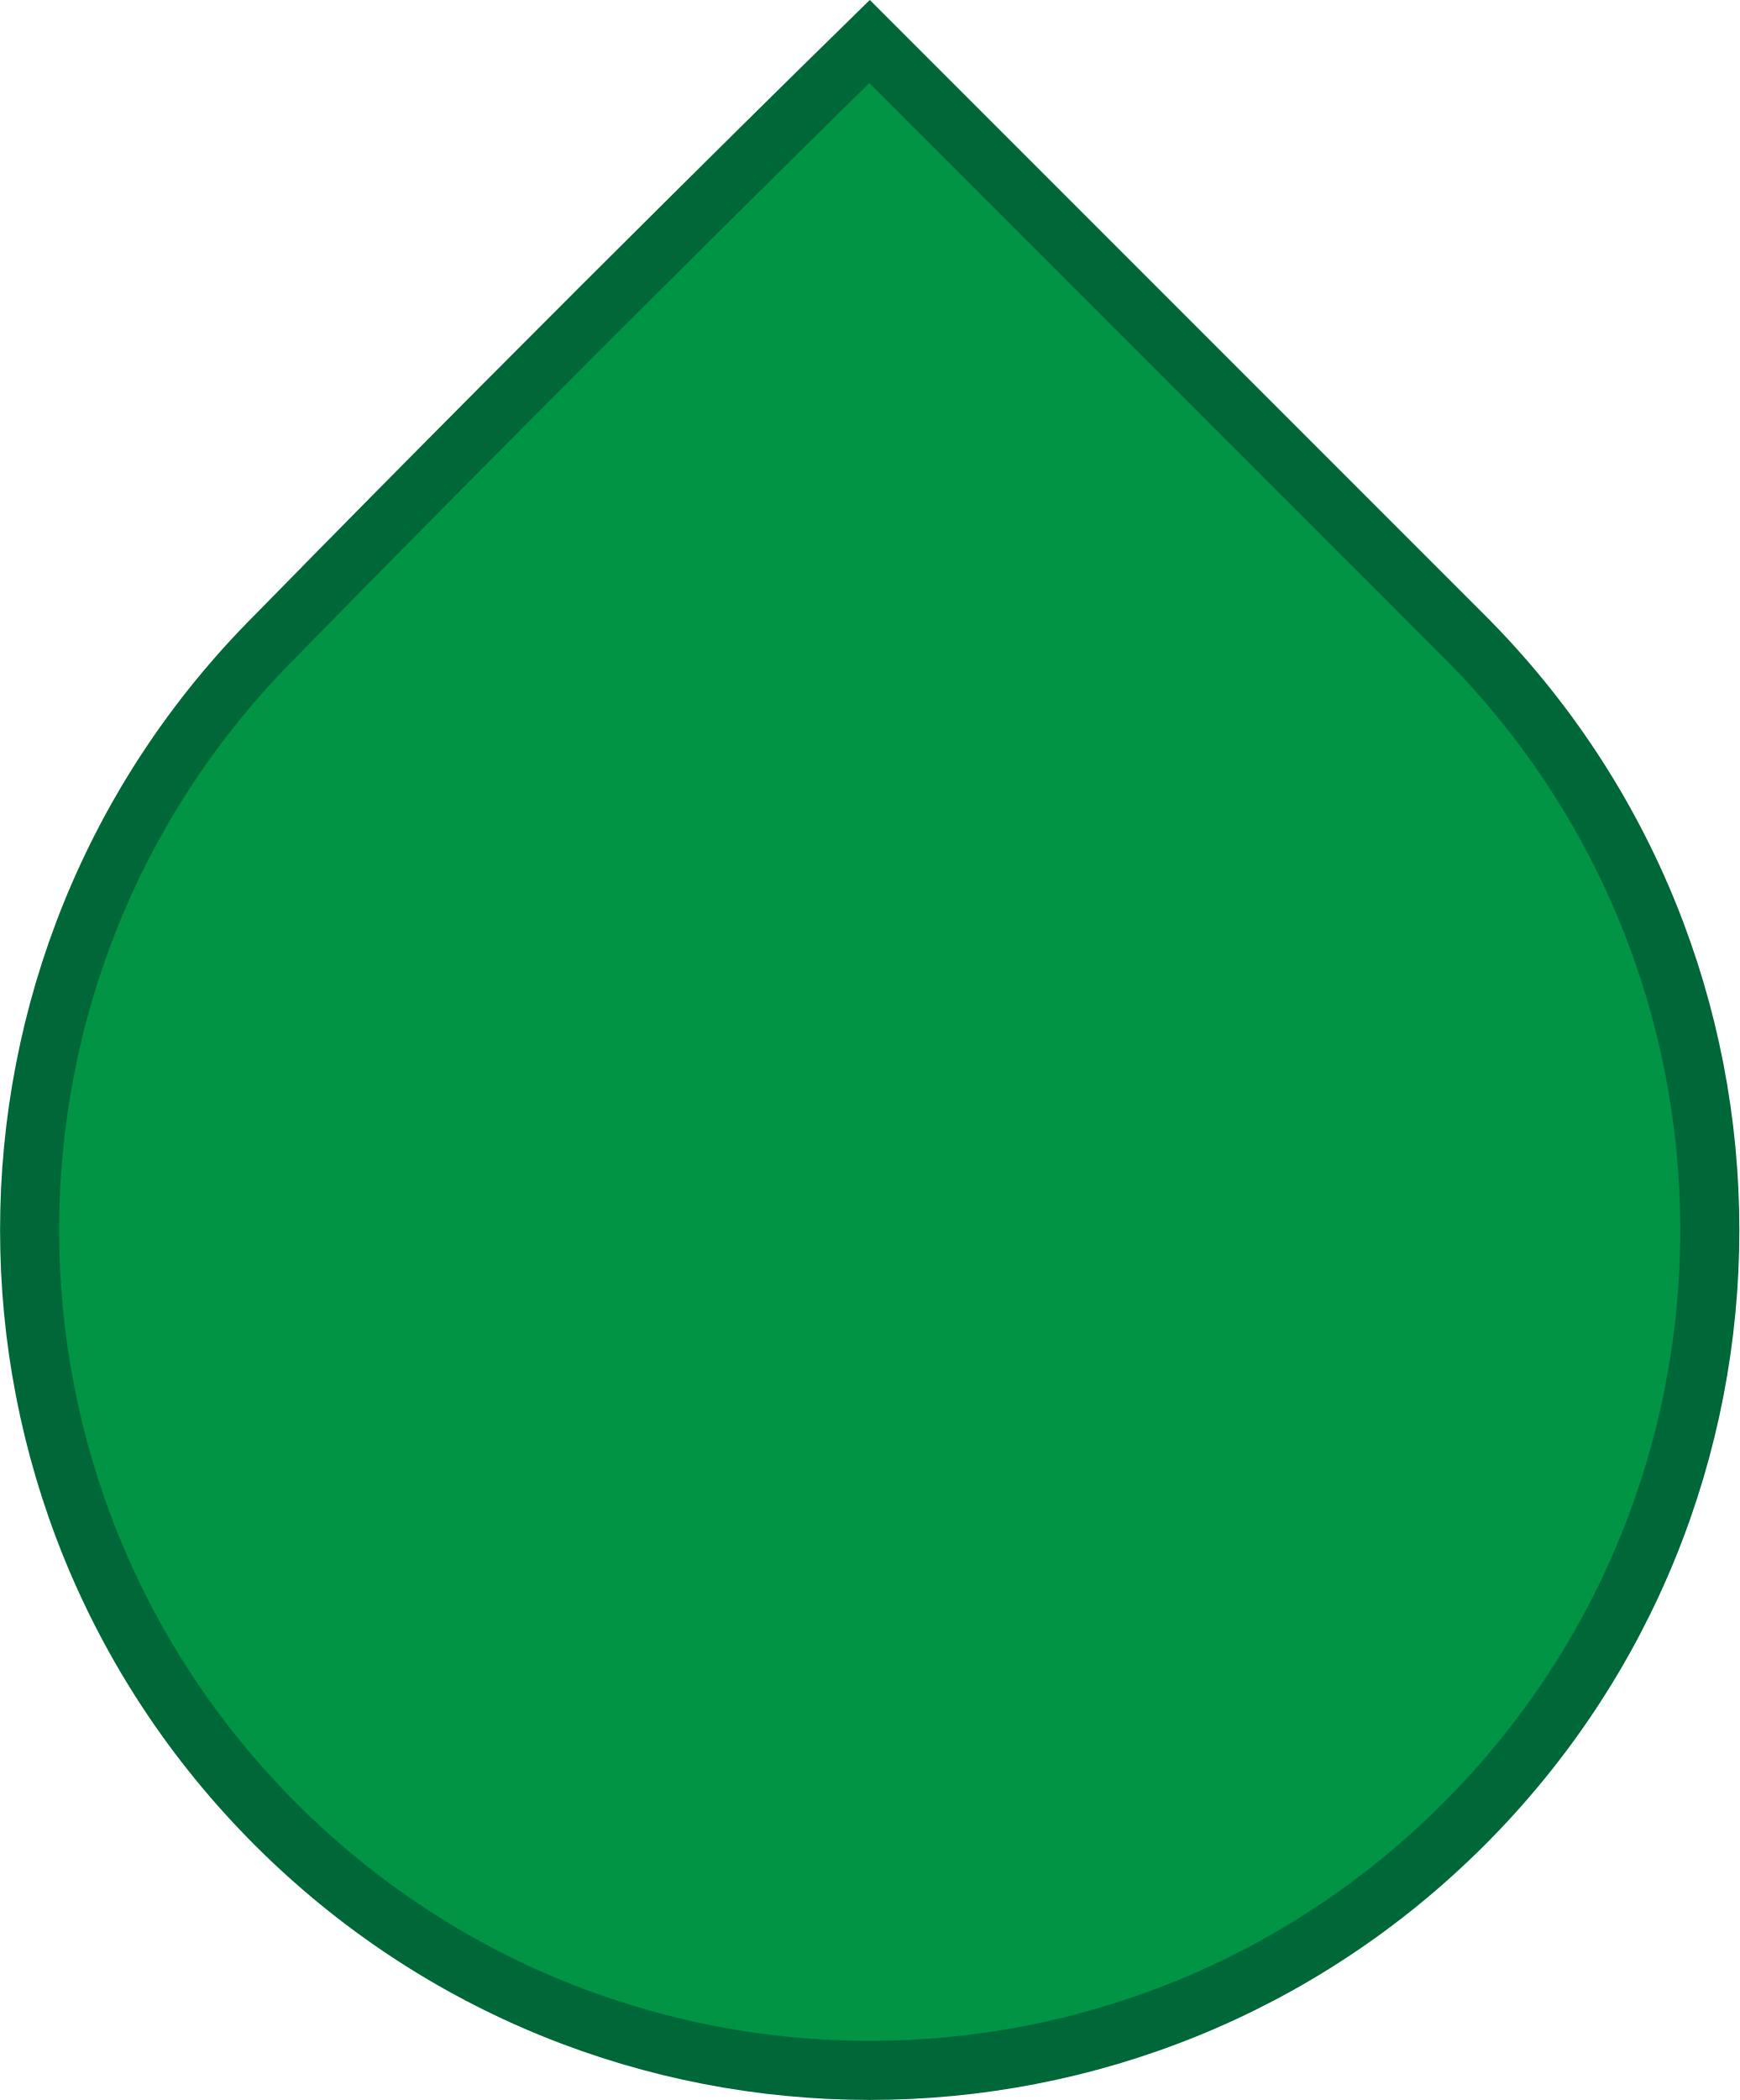
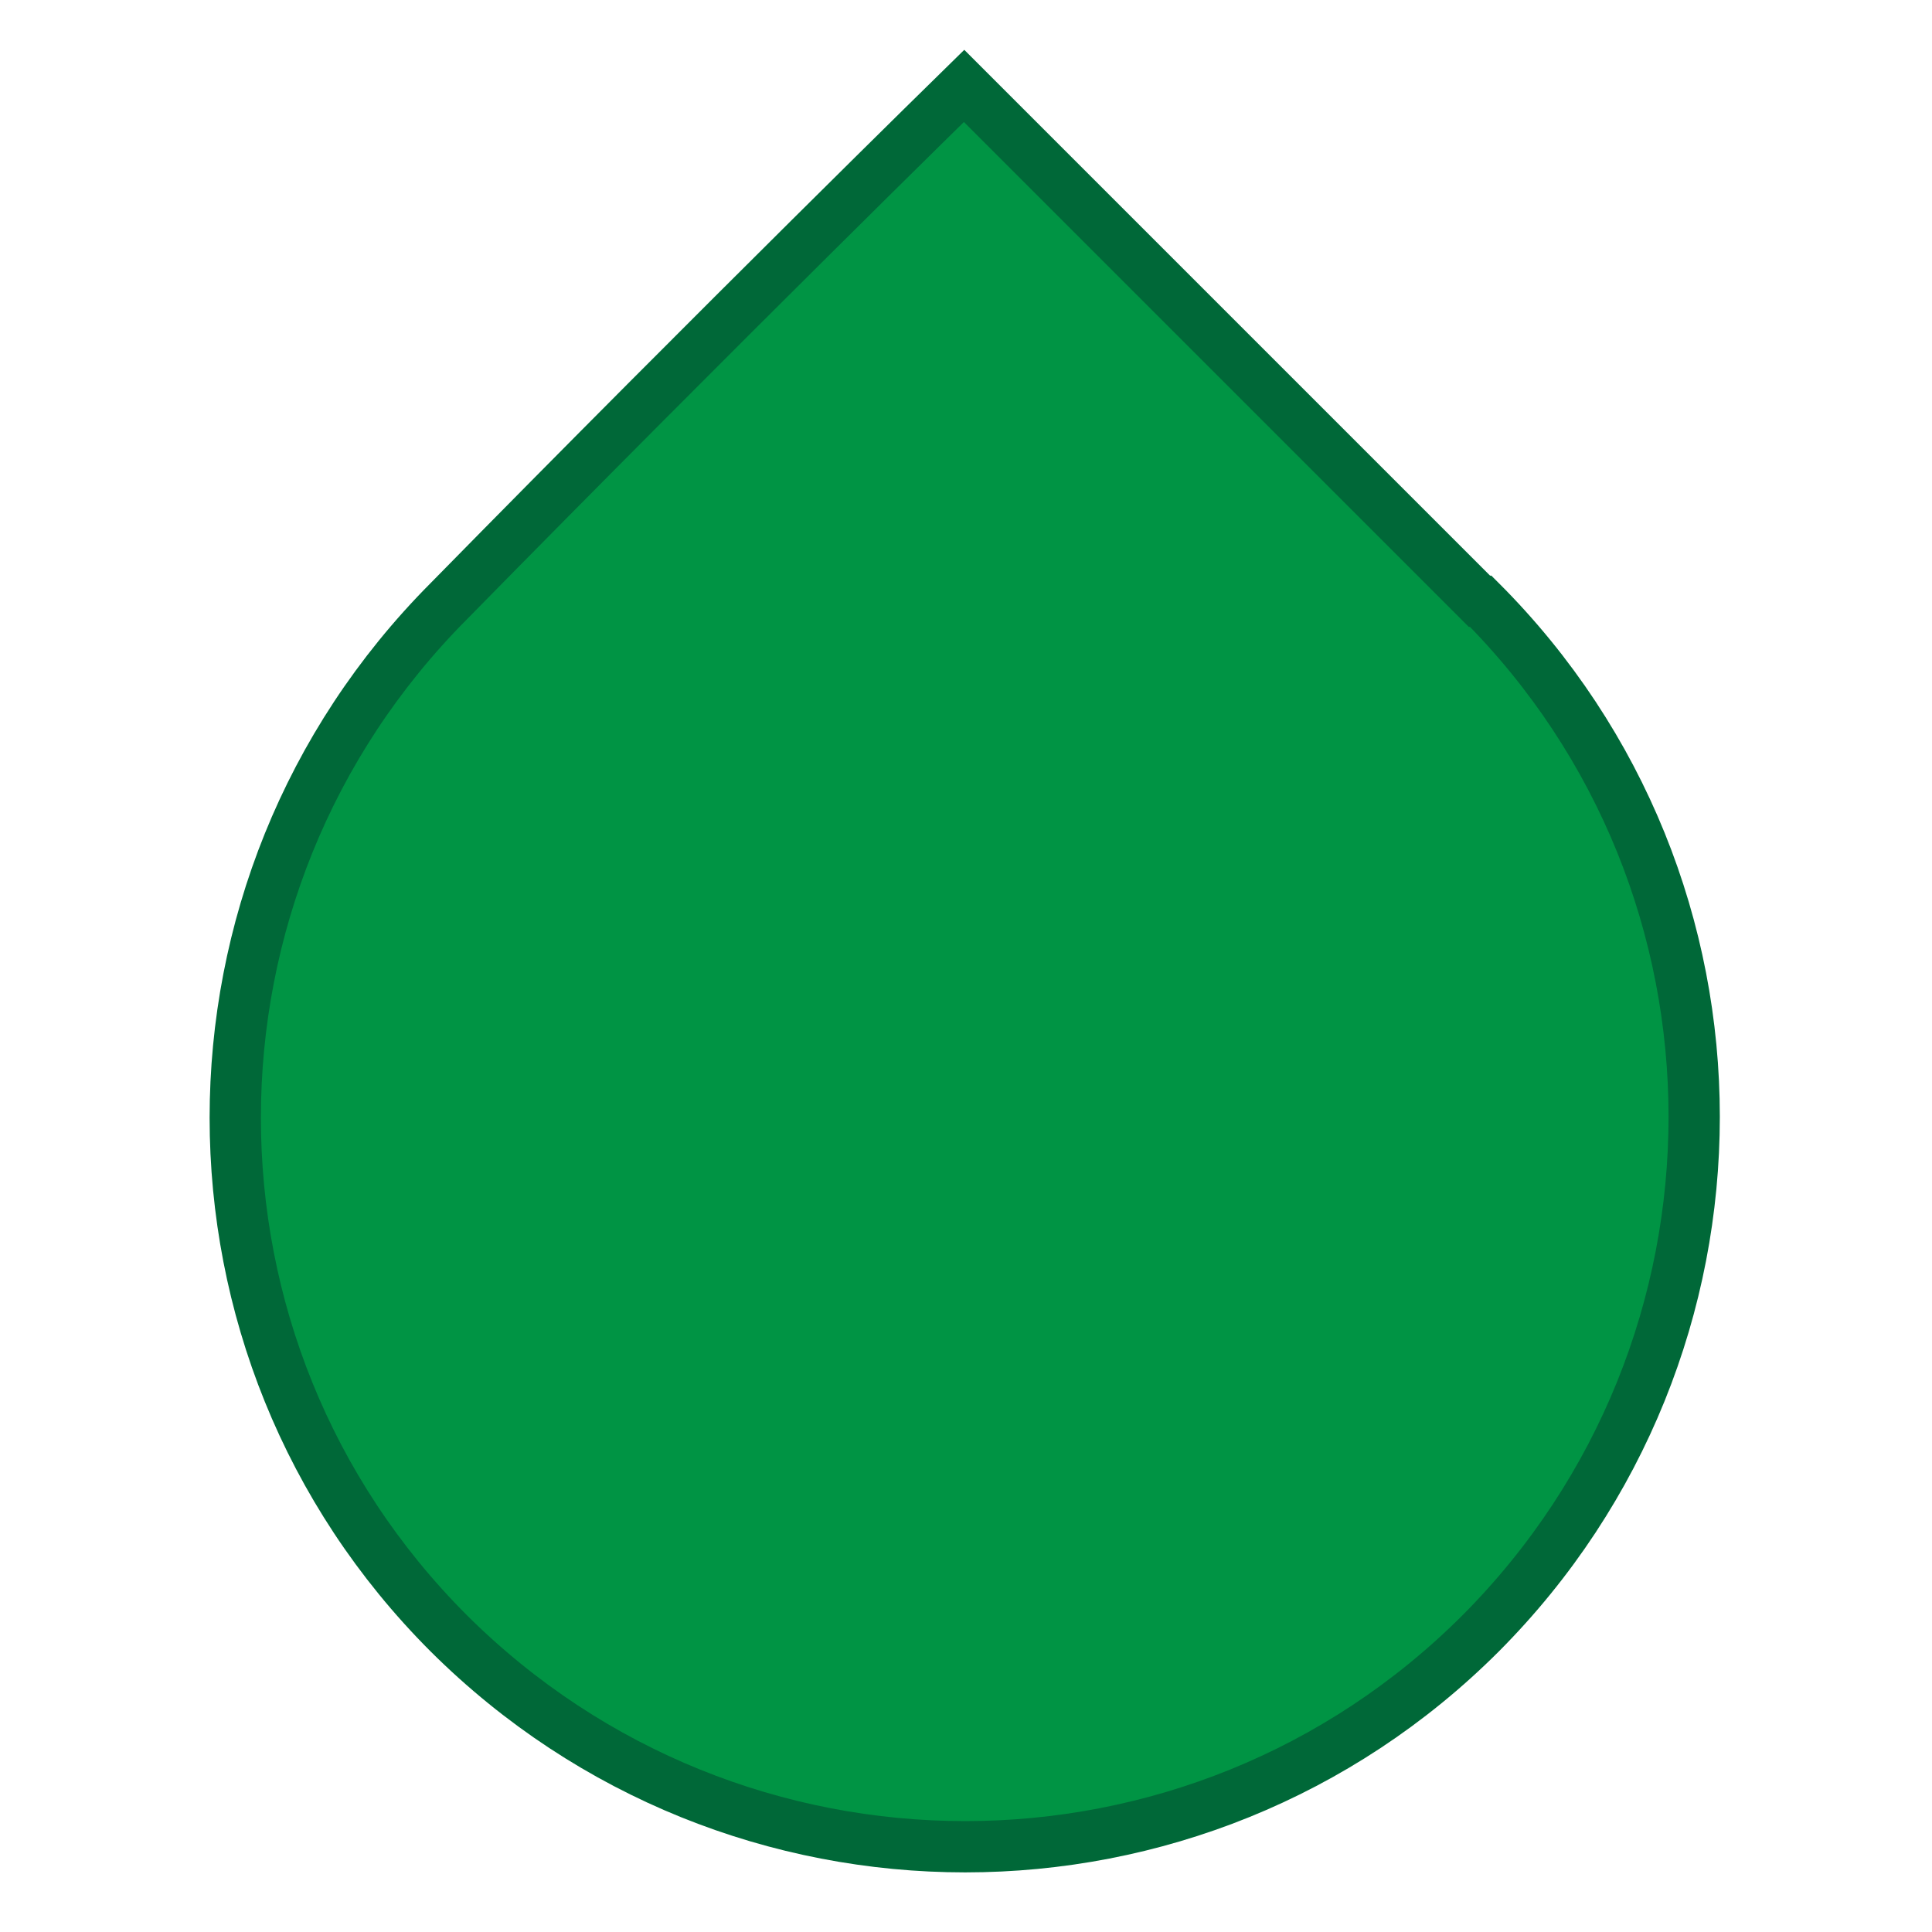
- <svg xmlns="http://www.w3.org/2000/svg" id="Layer_2" data-name="Layer 2">
-   <defs>
-     <style>
-       .cls-1 {
-         fill: #009444;
-         stroke: #006838;
-         stroke-miterlimit: 10;
-         stroke-width: 4px;
-       }
-     </style>
-   </defs>
-   <g id="Layer_1-2" data-name="Layer 1">
-     <path class="cls-1" d="M99.13,43.05h0c22.22,22.22,22.22,58.24,0,80.46h0c-22.22,22.22-58.24,22.22-80.46,0h0c-22.22-22.22-22.22-58.24,0-80.46h0C40.07,21.2,58.89,2.81,58.89,2.81c0,0,19.17,19.17,40.24,40.24Z" />
-   </g>
+ <svg xmlns="http://www.w3.org/2000/svg" id="Layer_1" version="1.0" viewBox="0 0 150.7 150.7">
+   <path d="M115.5,46.9h0c22.2,22.2,22.2,58.2,0,80.5h0c-22.2,22.2-58.2,22.2-80.5,0h0c-22.2-22.2-22.2-58.2,0-80.5h0C56.4,25.1,75.2,6.7,75.2,6.7c0,0,19.2,19.2,40.2,40.2Z" style="fill: #009444; stroke: #006838; stroke-miterlimit: 10; stroke-width: 4px;" />
</svg>
